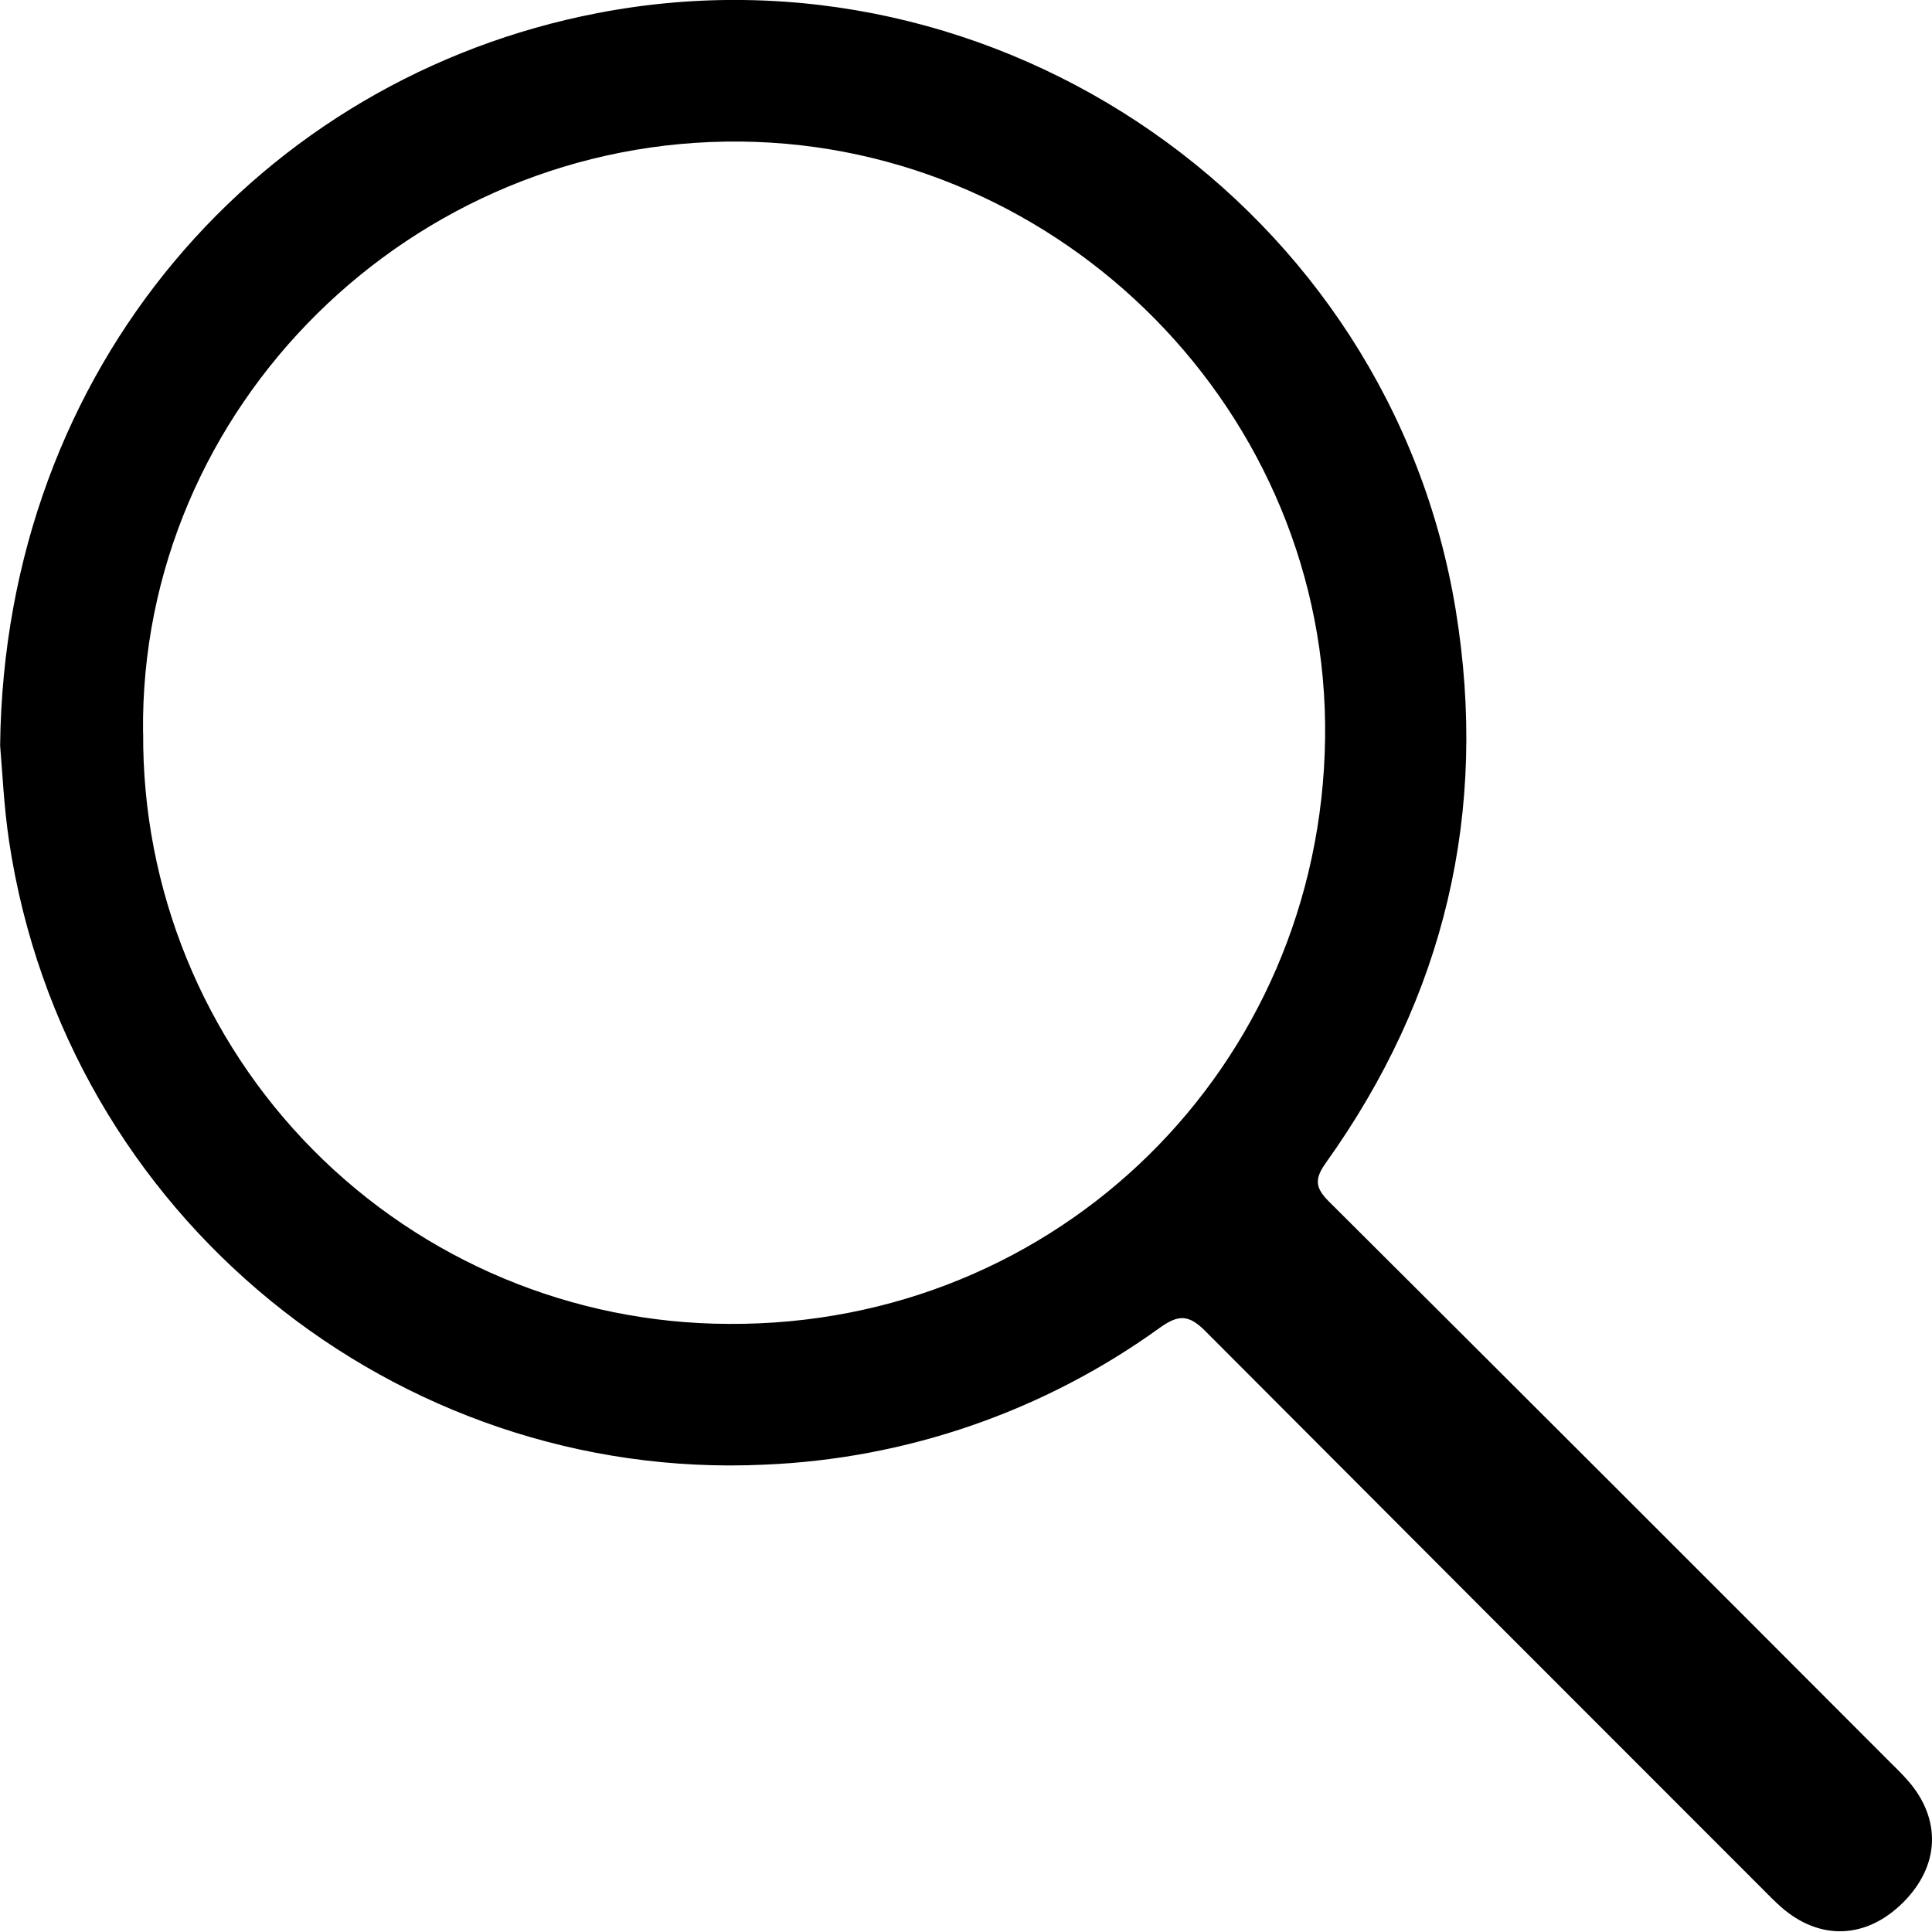
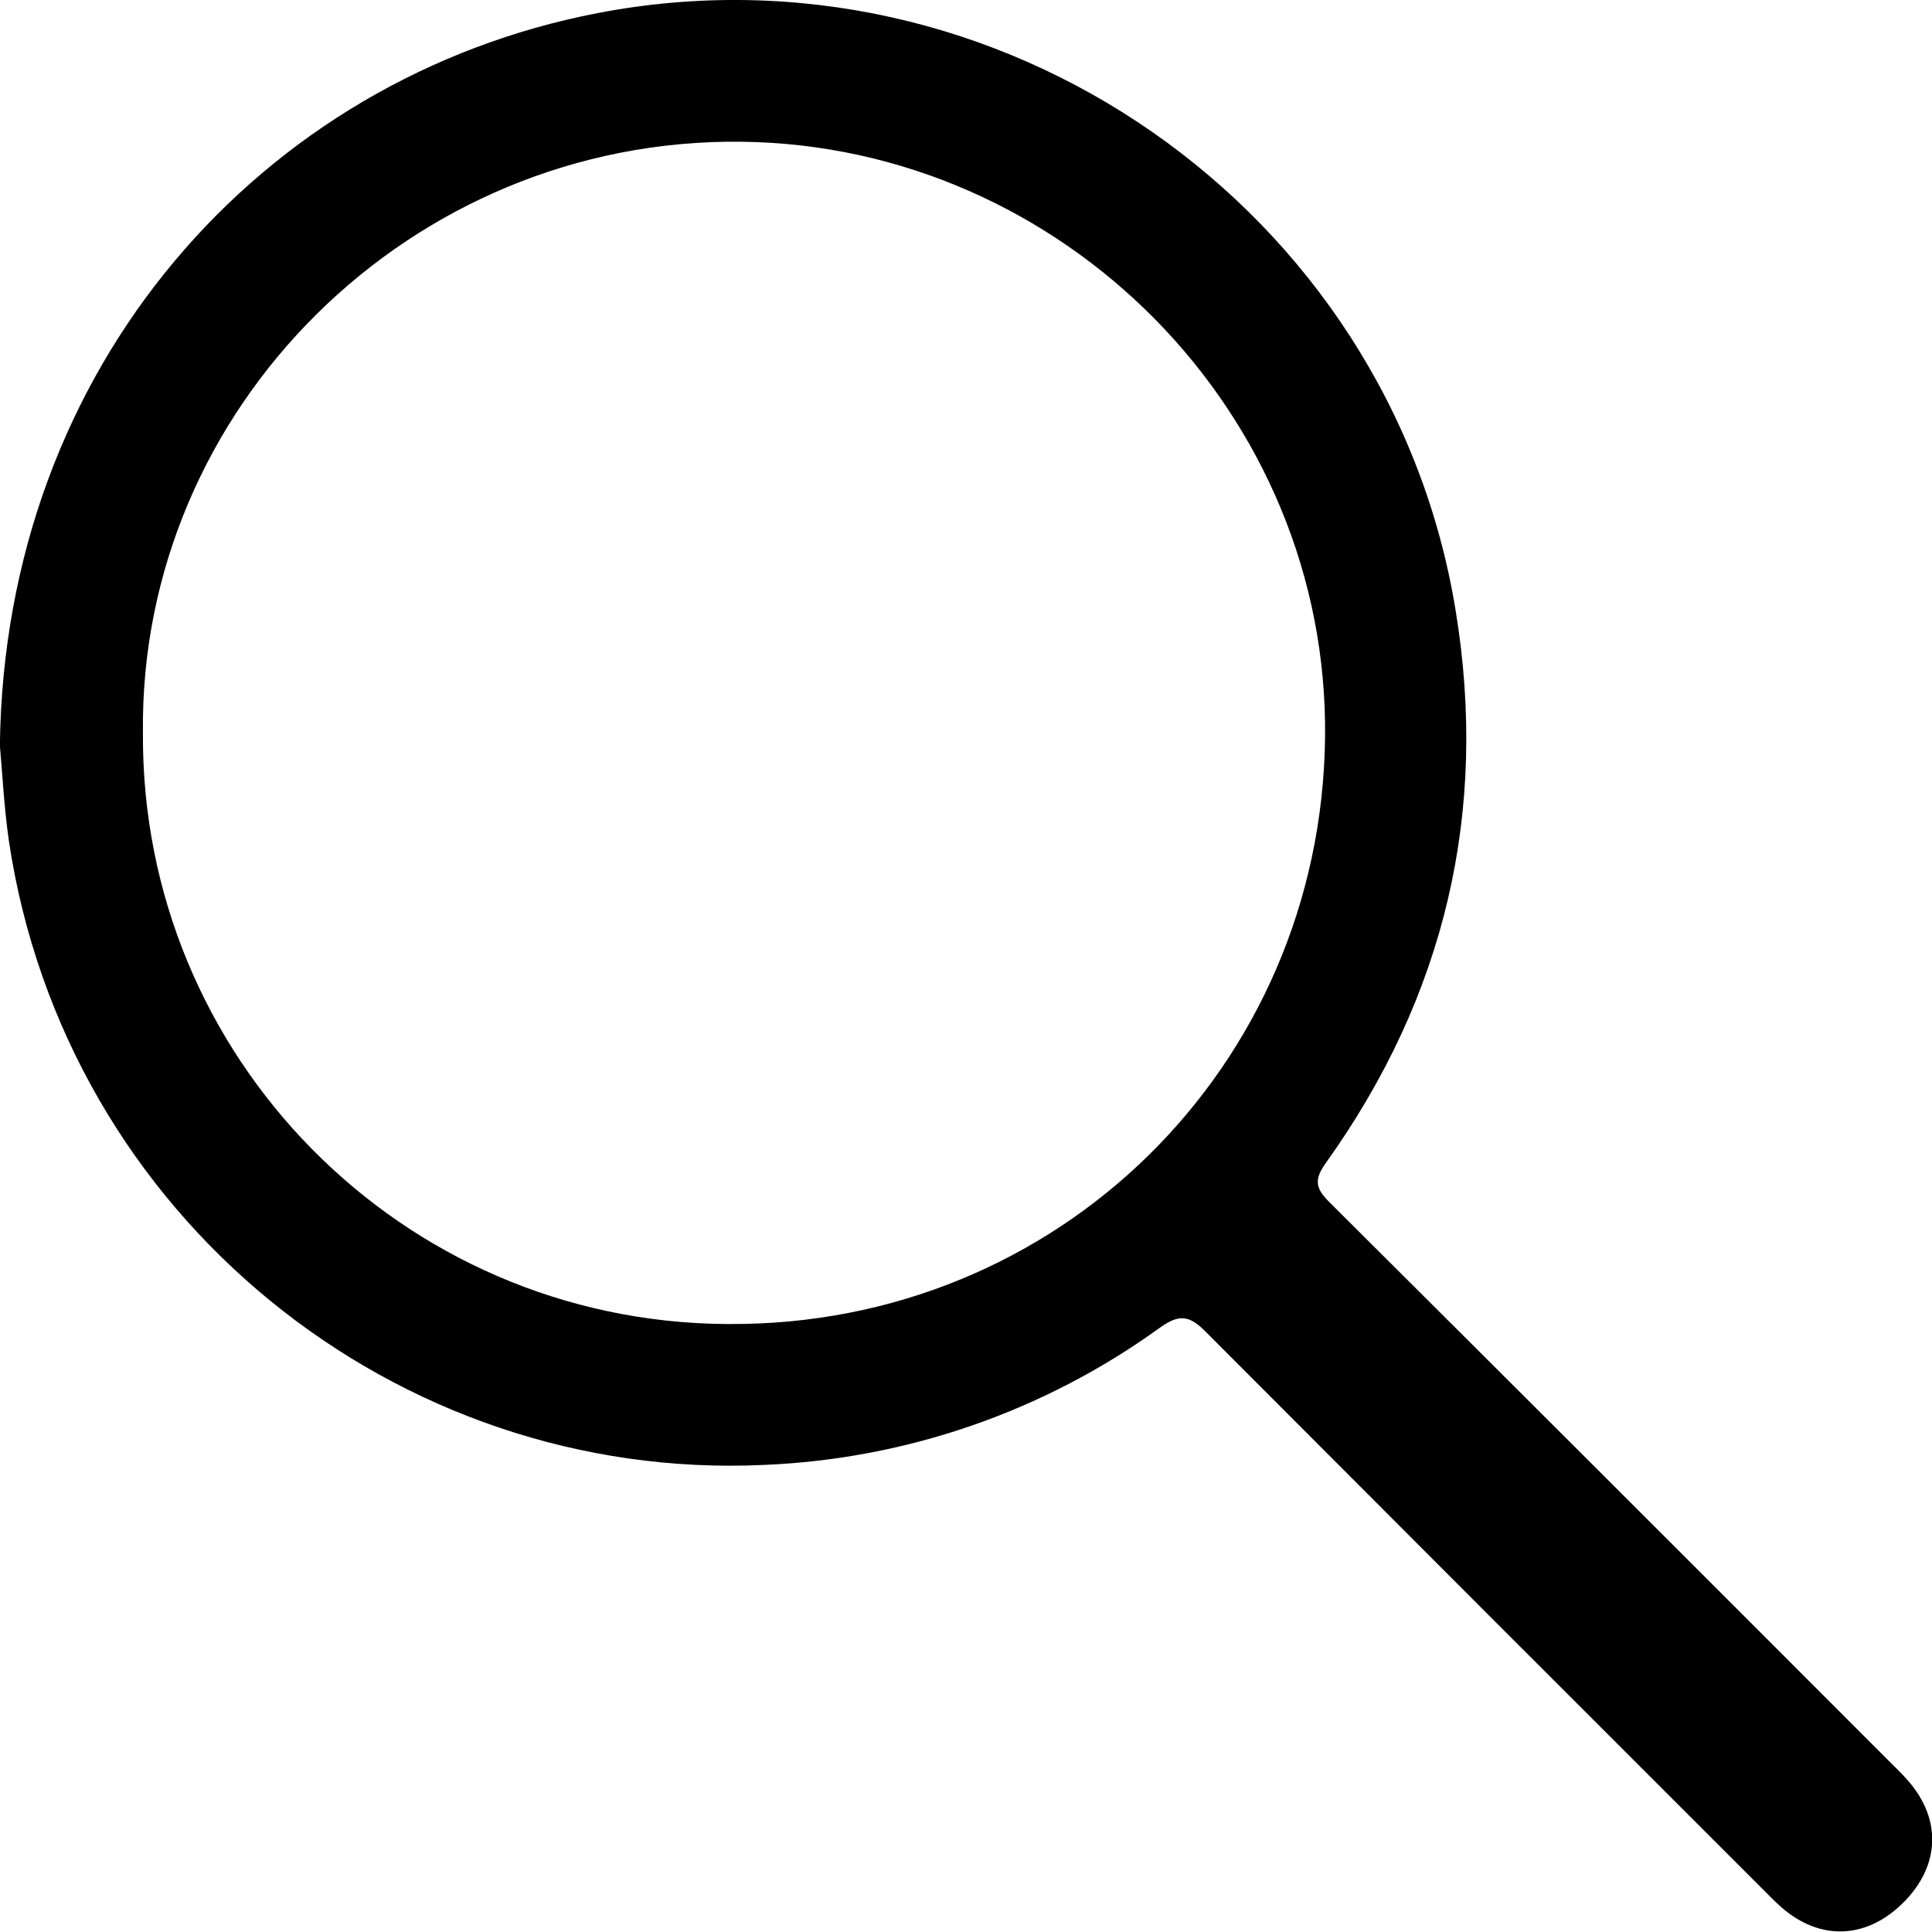
- <svg xmlns="http://www.w3.org/2000/svg" id="Layer_1" data-name="Layer 1" width="484.06" height="483.9" viewBox="0 0 484.06 483.9">
-   <path d="M9,193.89C10.1,98.71,74.59,26.59,158.68,10.38,259.06-9,357.25,59.25,373.71,160c8.25,50.55-2.79,96.79-32.54,138.44-2.93,4.1-2.67,6.28.79,9.73Q412.07,378,481.91,448c1.72,1.72,3.49,3.4,5.08,5.22,8.48,9.69,8,21.39-1.22,30.56s-20.87,9.62-30.56,1.11c-1.68-1.48-3.24-3.1-4.82-4.68Q380.64,410.48,311,340.64c-4.21-4.24-6.76-4.22-11.49-.84a181.87,181.87,0,0,1-99.1,34.27c-92,4.31-175-62.06-189.17-156.23C9.92,209,9.54,200,9,193.89Zm35.84-3.25A147.11,147.11,0,0,0,191.54,338.8c82.65.51,148.34-64.55,149.43-146.73,1.08-81.5-65.79-148.63-146.3-149.5C112,41.67,43.88,109.24,44.81,190.64Z" transform="translate(-8.97 -7.1)" />
+ <svg xmlns="http://www.w3.org/2000/svg" id="Layer_1" data-name="Layer 1" width="484.03" height="483.89" viewBox="0 0 484.03 483.89">
+   <path d="M0,186.79C1.13,91.61,65.62,19.49,149.71,3.28c100.38-19.38,198.57,48.87,215,149.62C373,203.45,362,249.69,332.2,291.34c-2.93,4.1-2.67,6.28.79,9.73q70.11,69.82,140,139.83c1.72,1.72,3.49,3.4,5.08,5.22,8.48,9.69,8,21.39-1.22,30.56s-20.87,9.62-30.56,1.11c-1.68-1.48-3.24-3.1-4.82-4.68Q371.67,403.38,302,333.54c-4.21-4.24-6.76-4.22-11.49-.84A181.94,181.94,0,0,1,191.44,367c-92,4.31-175-62.06-189.17-156.23C1,201.9.57,192.9,0,186.79Zm35.84-3.25A147.12,147.12,0,0,0,181.93,331.7h.64C265.22,332.21,330.91,267.15,332,185c1.08-81.5-65.79-148.63-146.3-149.5C103,34.57,34.91,102.14,35.84,183.54Z" transform="translate(-0.03 0.01)" />
</svg>
